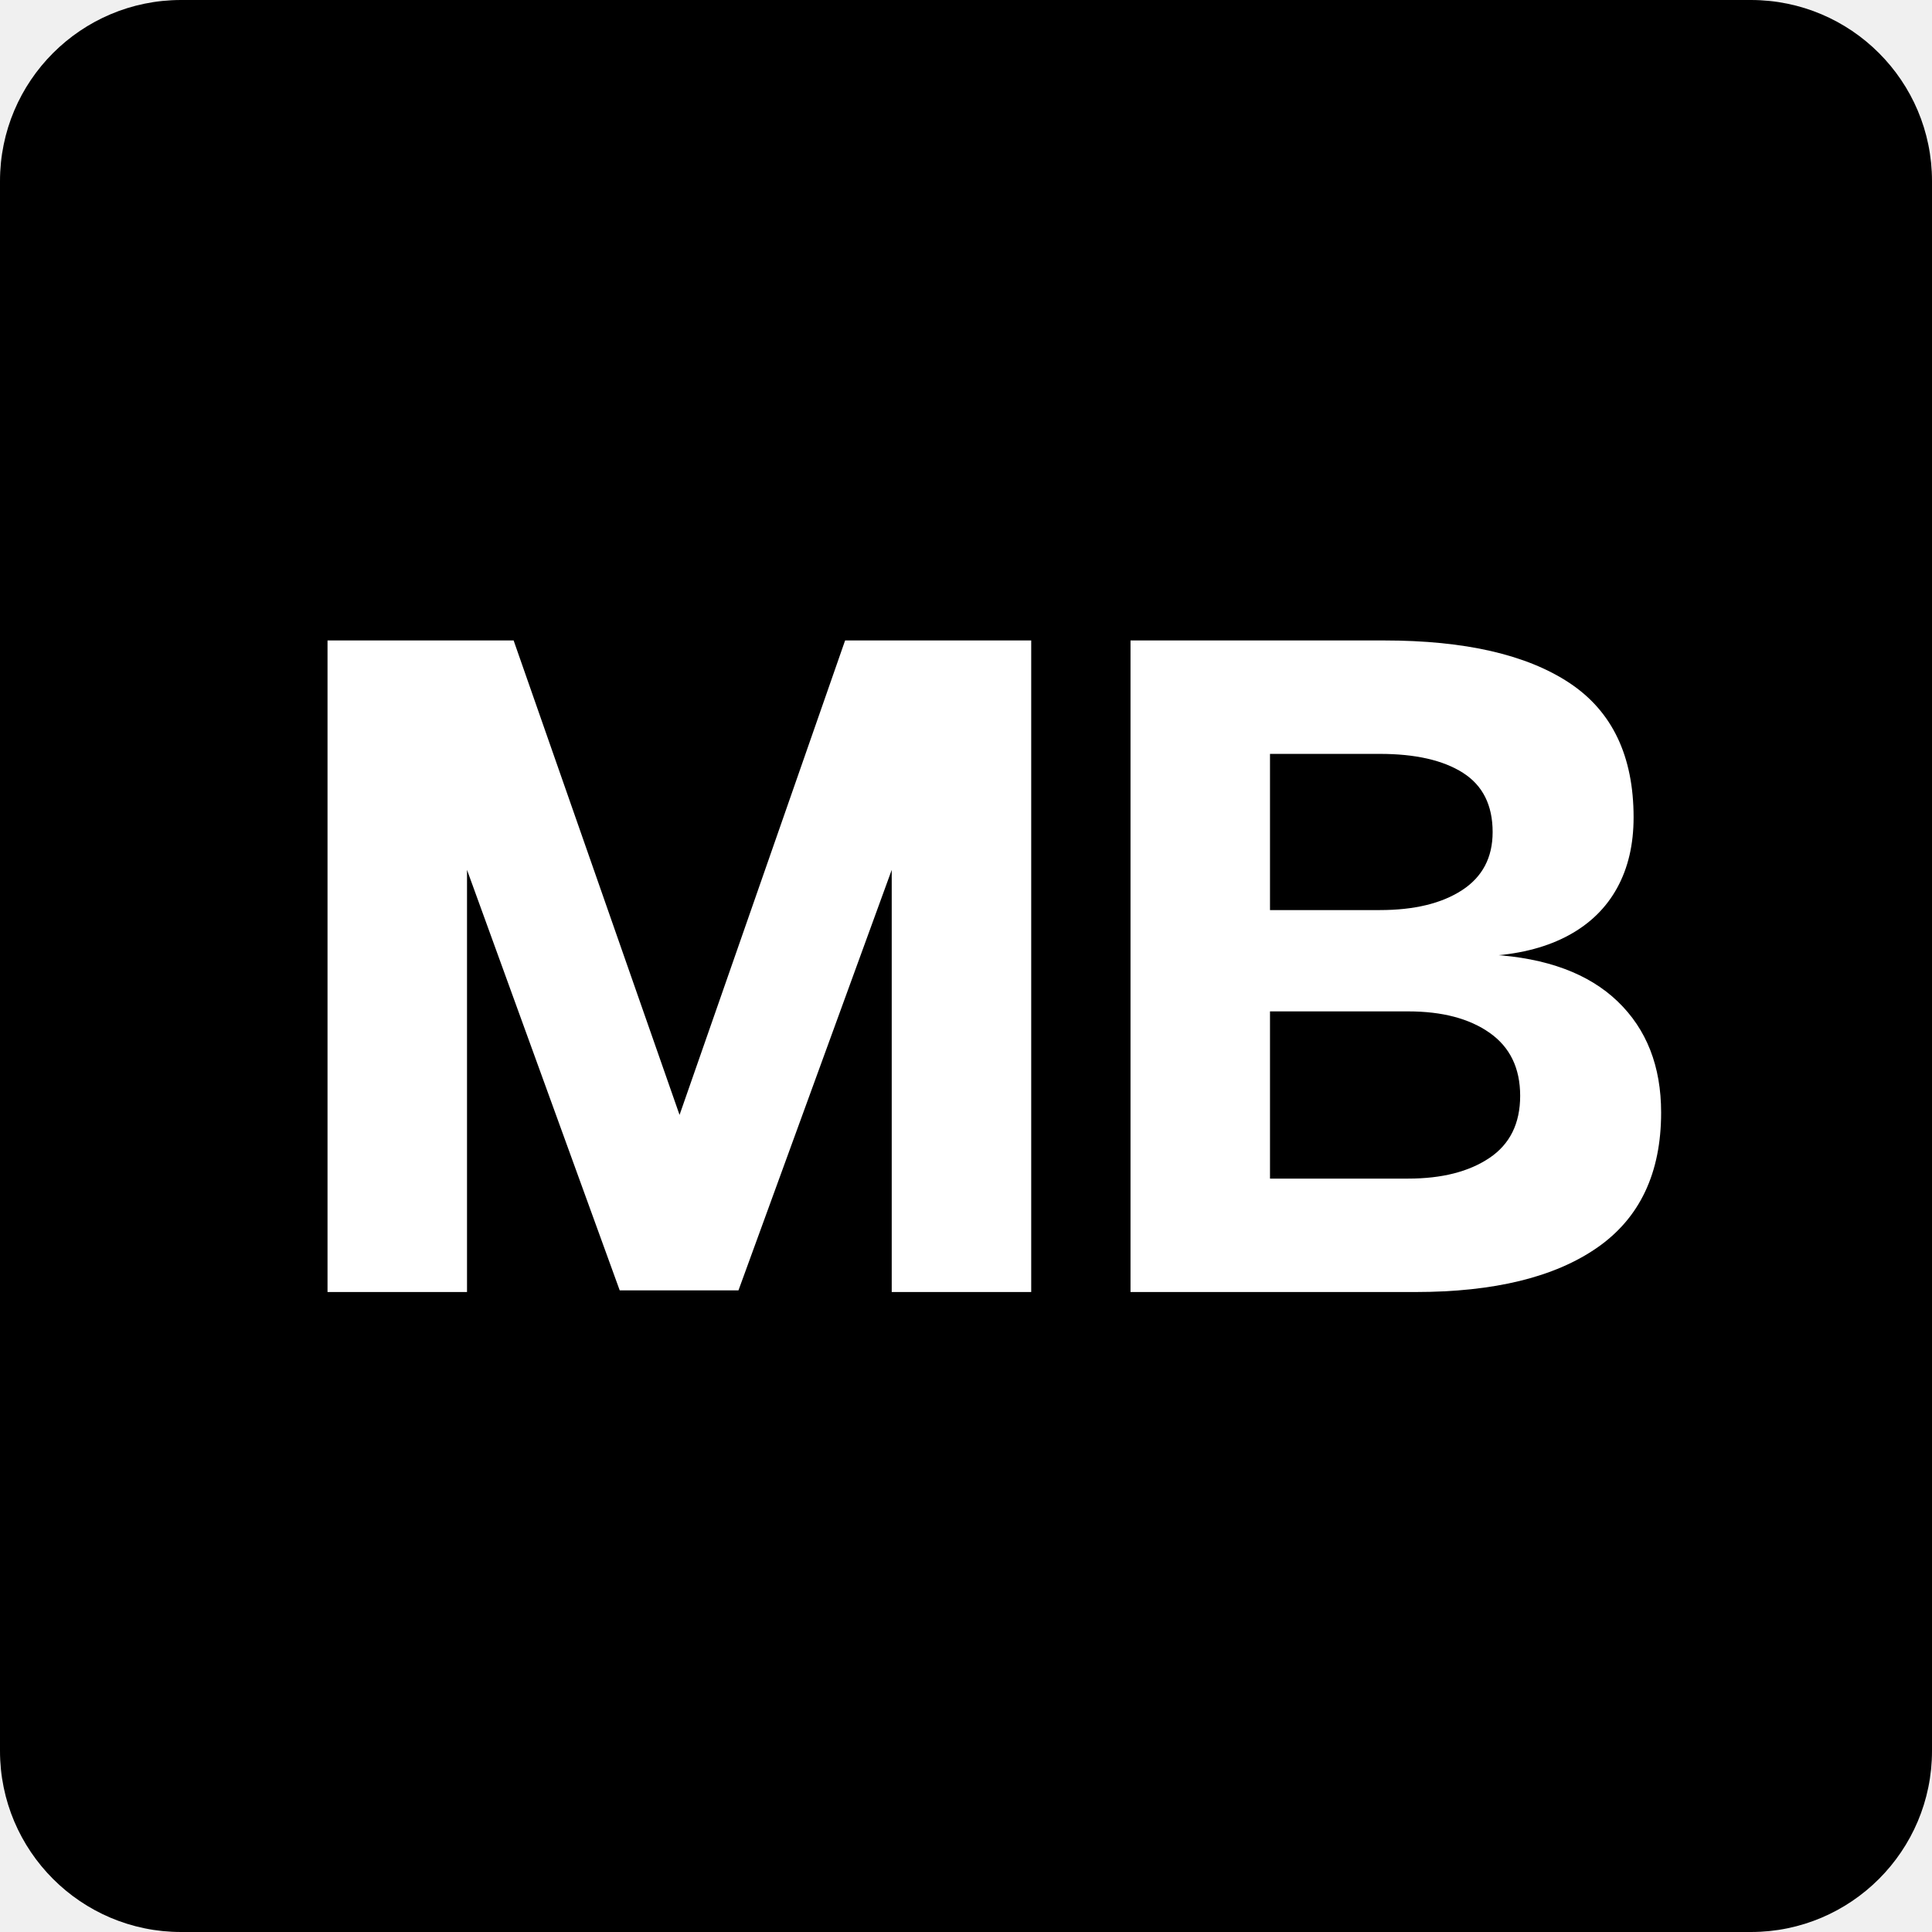
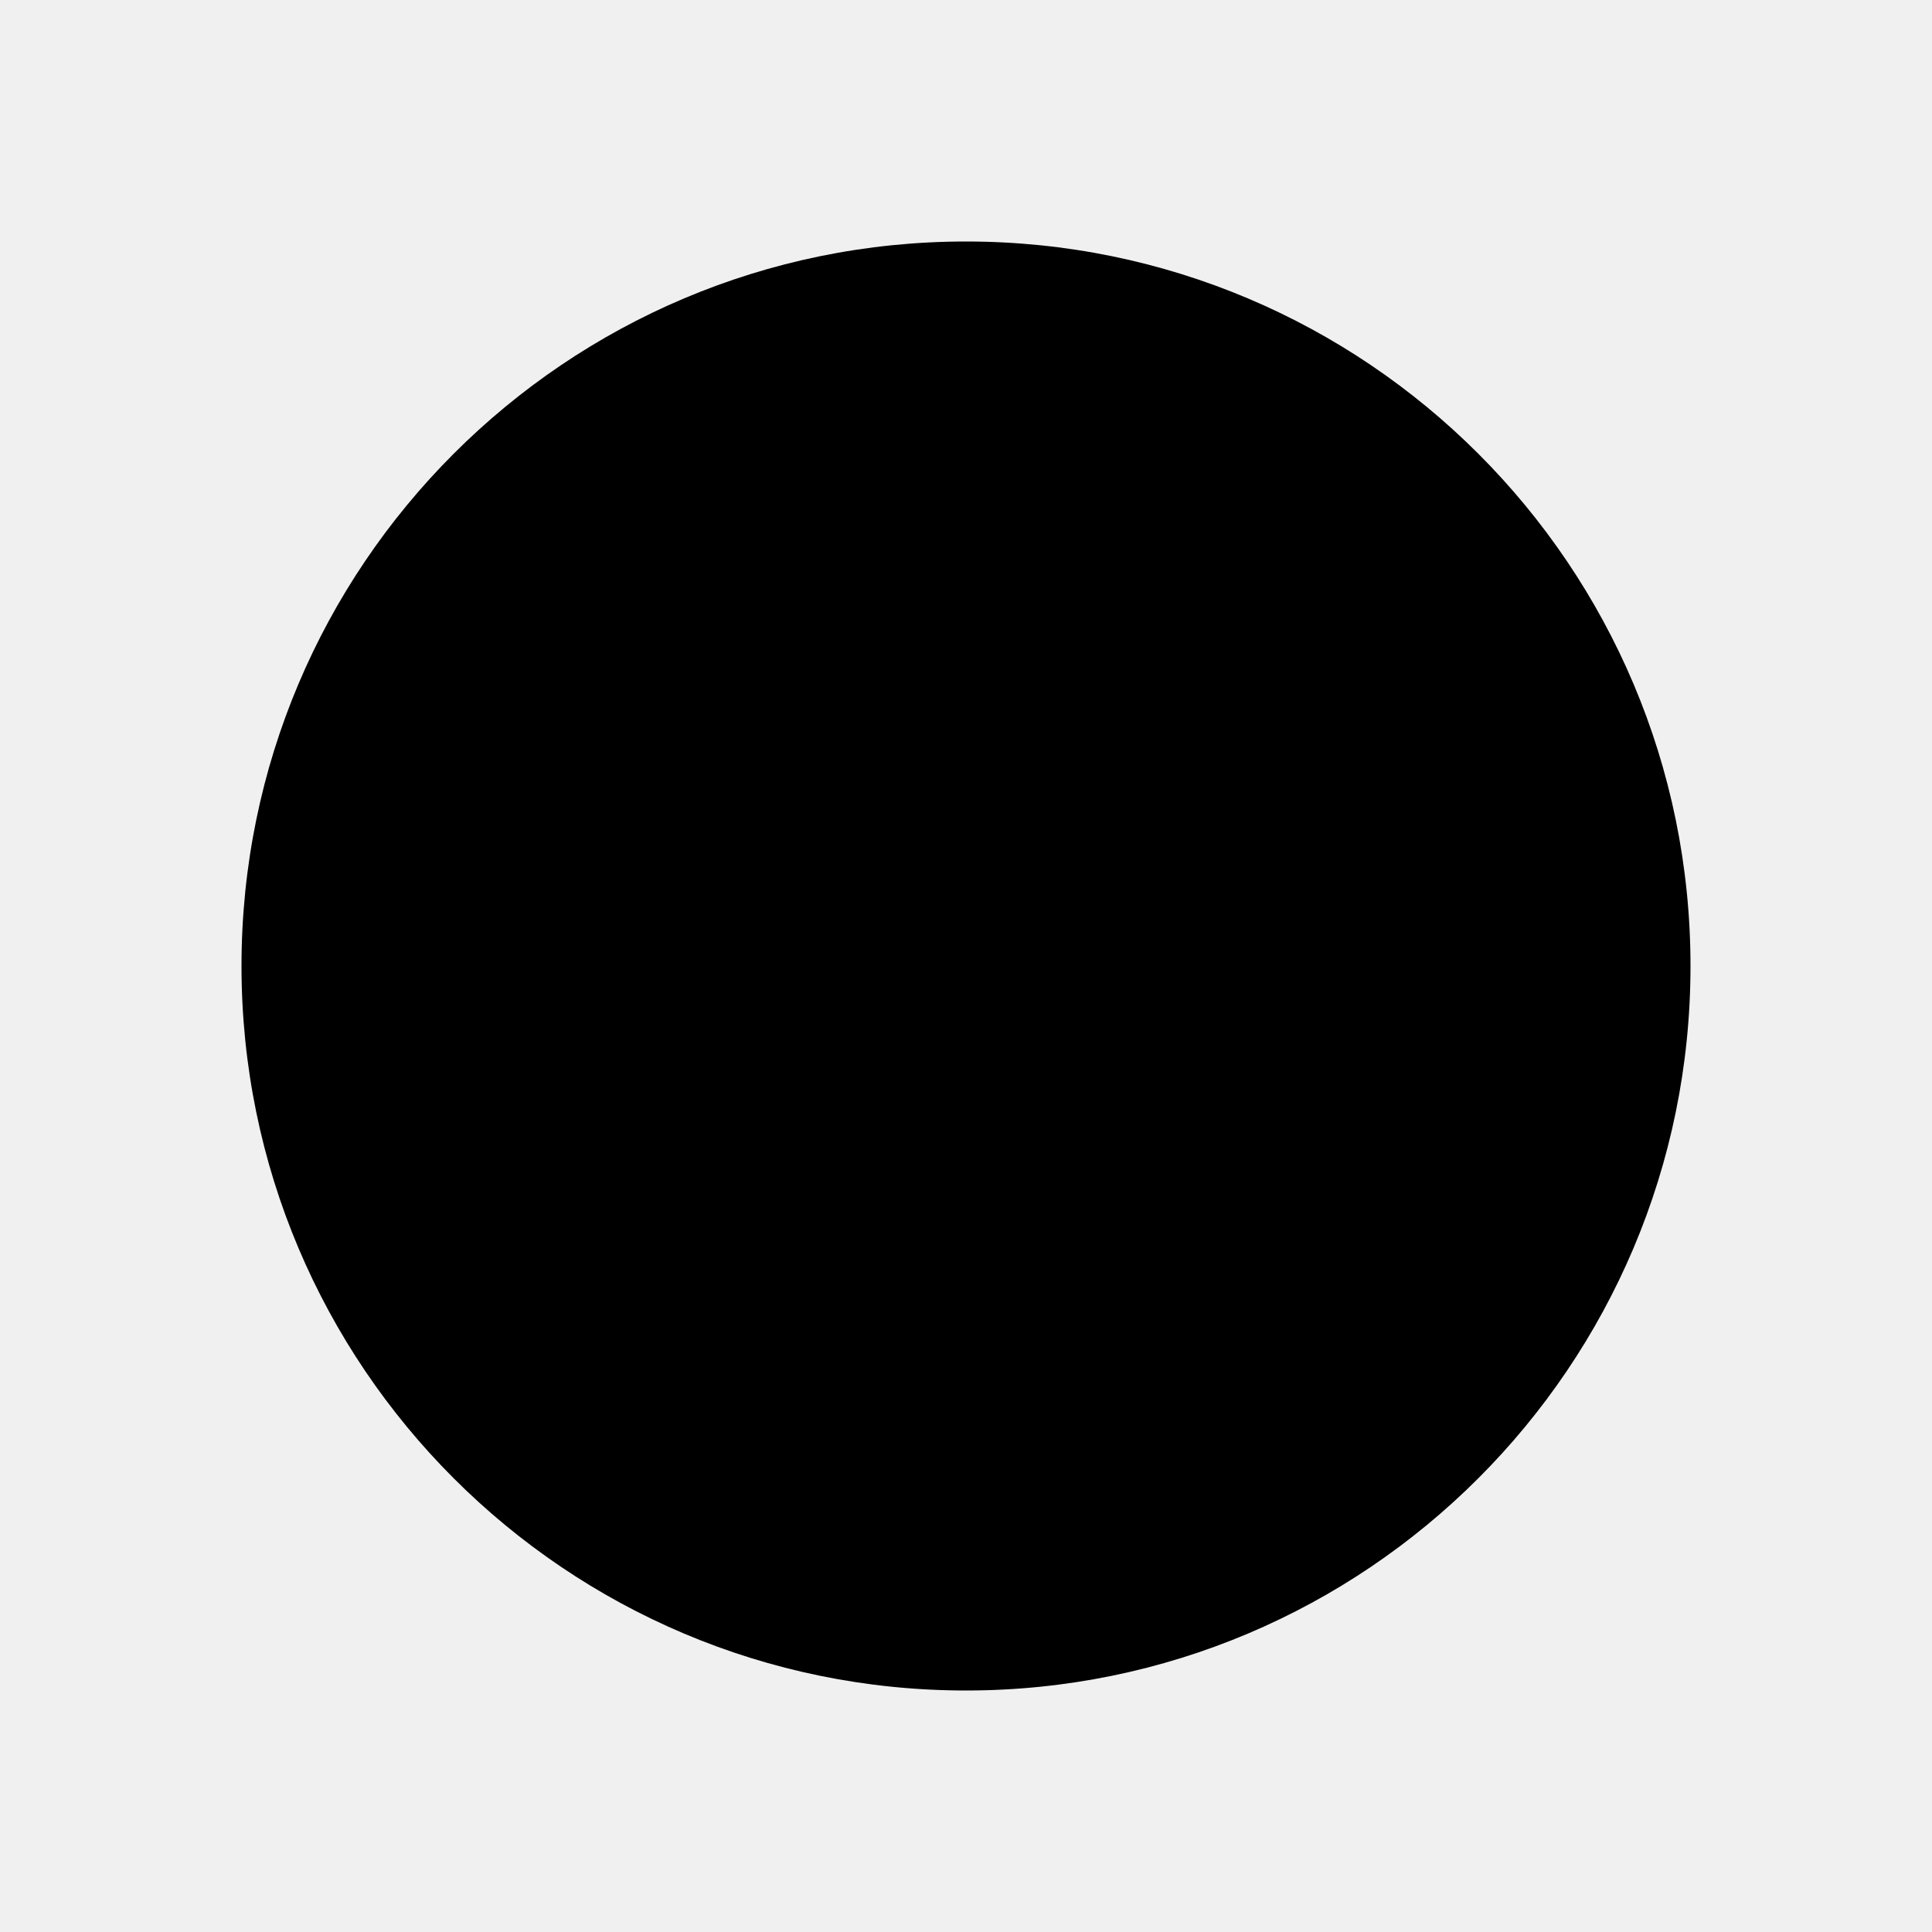
<svg xmlns="http://www.w3.org/2000/svg" viewBox="0 0 64 64" width="64" height="64">
-   <style>
-     .fundo { fill: #000; } .letra { fill: #fff; }
-     @media (prefers-color-scheme: dark) { .fundo { fill: #fff; } .letra { fill: #000; } }
-   </style>
-   <rect class="fundo" width="64" height="64" rx="6" />
-   <path class="letra" transform="translate(8.6 42.8) scale(0.0304)" d="M74.001 0.0V-710.0H276.797L457.599 -192.996L638.001 -710.0H840.798V0.0H688.8V-460.004L521.799 -1.8H392.4L225.998 -460.004V0.0Z M949.001 0.0V-710.0H1225.399Q1357.399 -710.0 1427.299 -663.7Q1497.199 -617.4 1497.199 -517.2Q1497.199 -473.0 1479.299 -440.4Q1461.398 -407.8 1426.798 -388.9Q1392.198 -370 1342.998 -366.4L1342.598 -367.6Q1432.398 -362.2 1479.798 -316.7Q1527.199 -271.2 1527.199 -195.6Q1527.199 -96.8 1457.599 -48.4Q1387.999 0.0 1259.4 0.0ZM1100.998 -123.598H1251.6Q1306.601 -123.598 1340.101 -146.099Q1373.601 -168.599 1373.601 -213.799Q1373.601 -259 1340.401 -282.4Q1307.201 -305.801 1251.6 -305.801H1100.998ZM1100.998 -416.199H1220.6Q1277 -416.199 1310.301 -437.9Q1343.601 -459.6 1343.601 -501.201Q1343.601 -545.201 1311.201 -565.801Q1278.801 -586.402 1220.6 -586.402H1100.998Z" />
+   <style>circle { fill: #000; } @media (prefers-color-scheme: dark) { circle { fill: #fff; } }</style>
+   <circle cx="32" cy="32" r="24" />
</svg>
